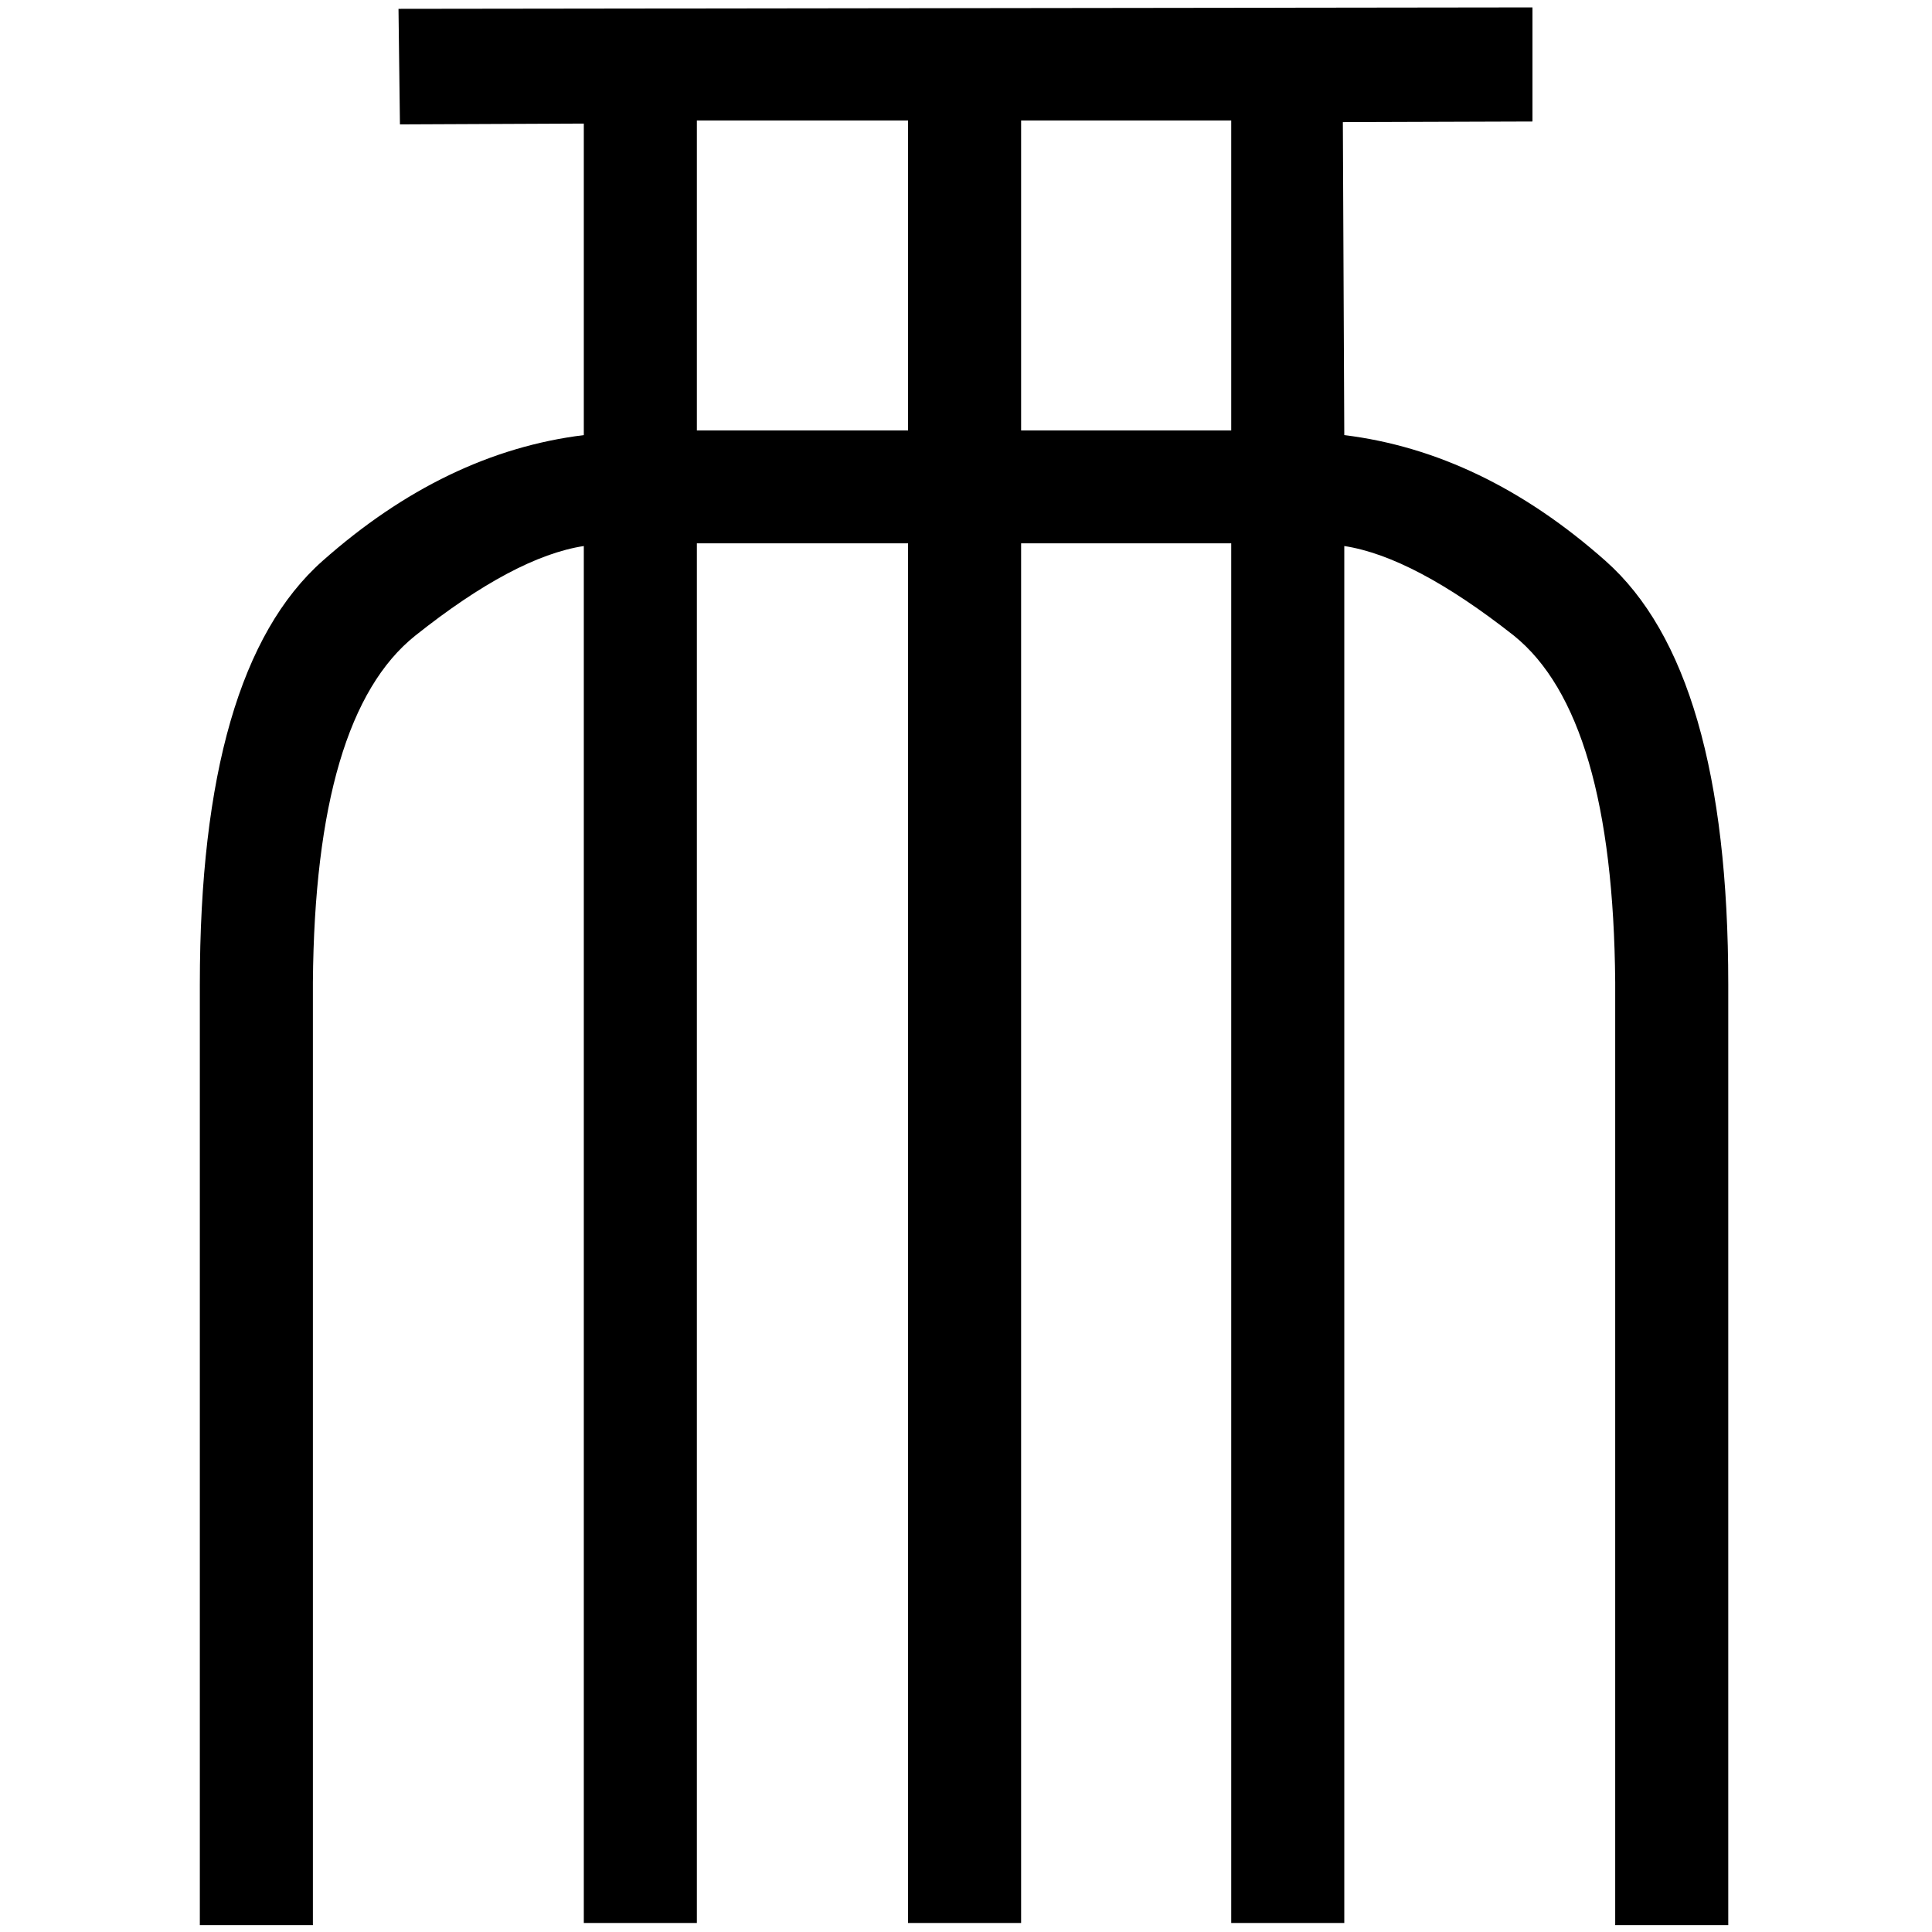
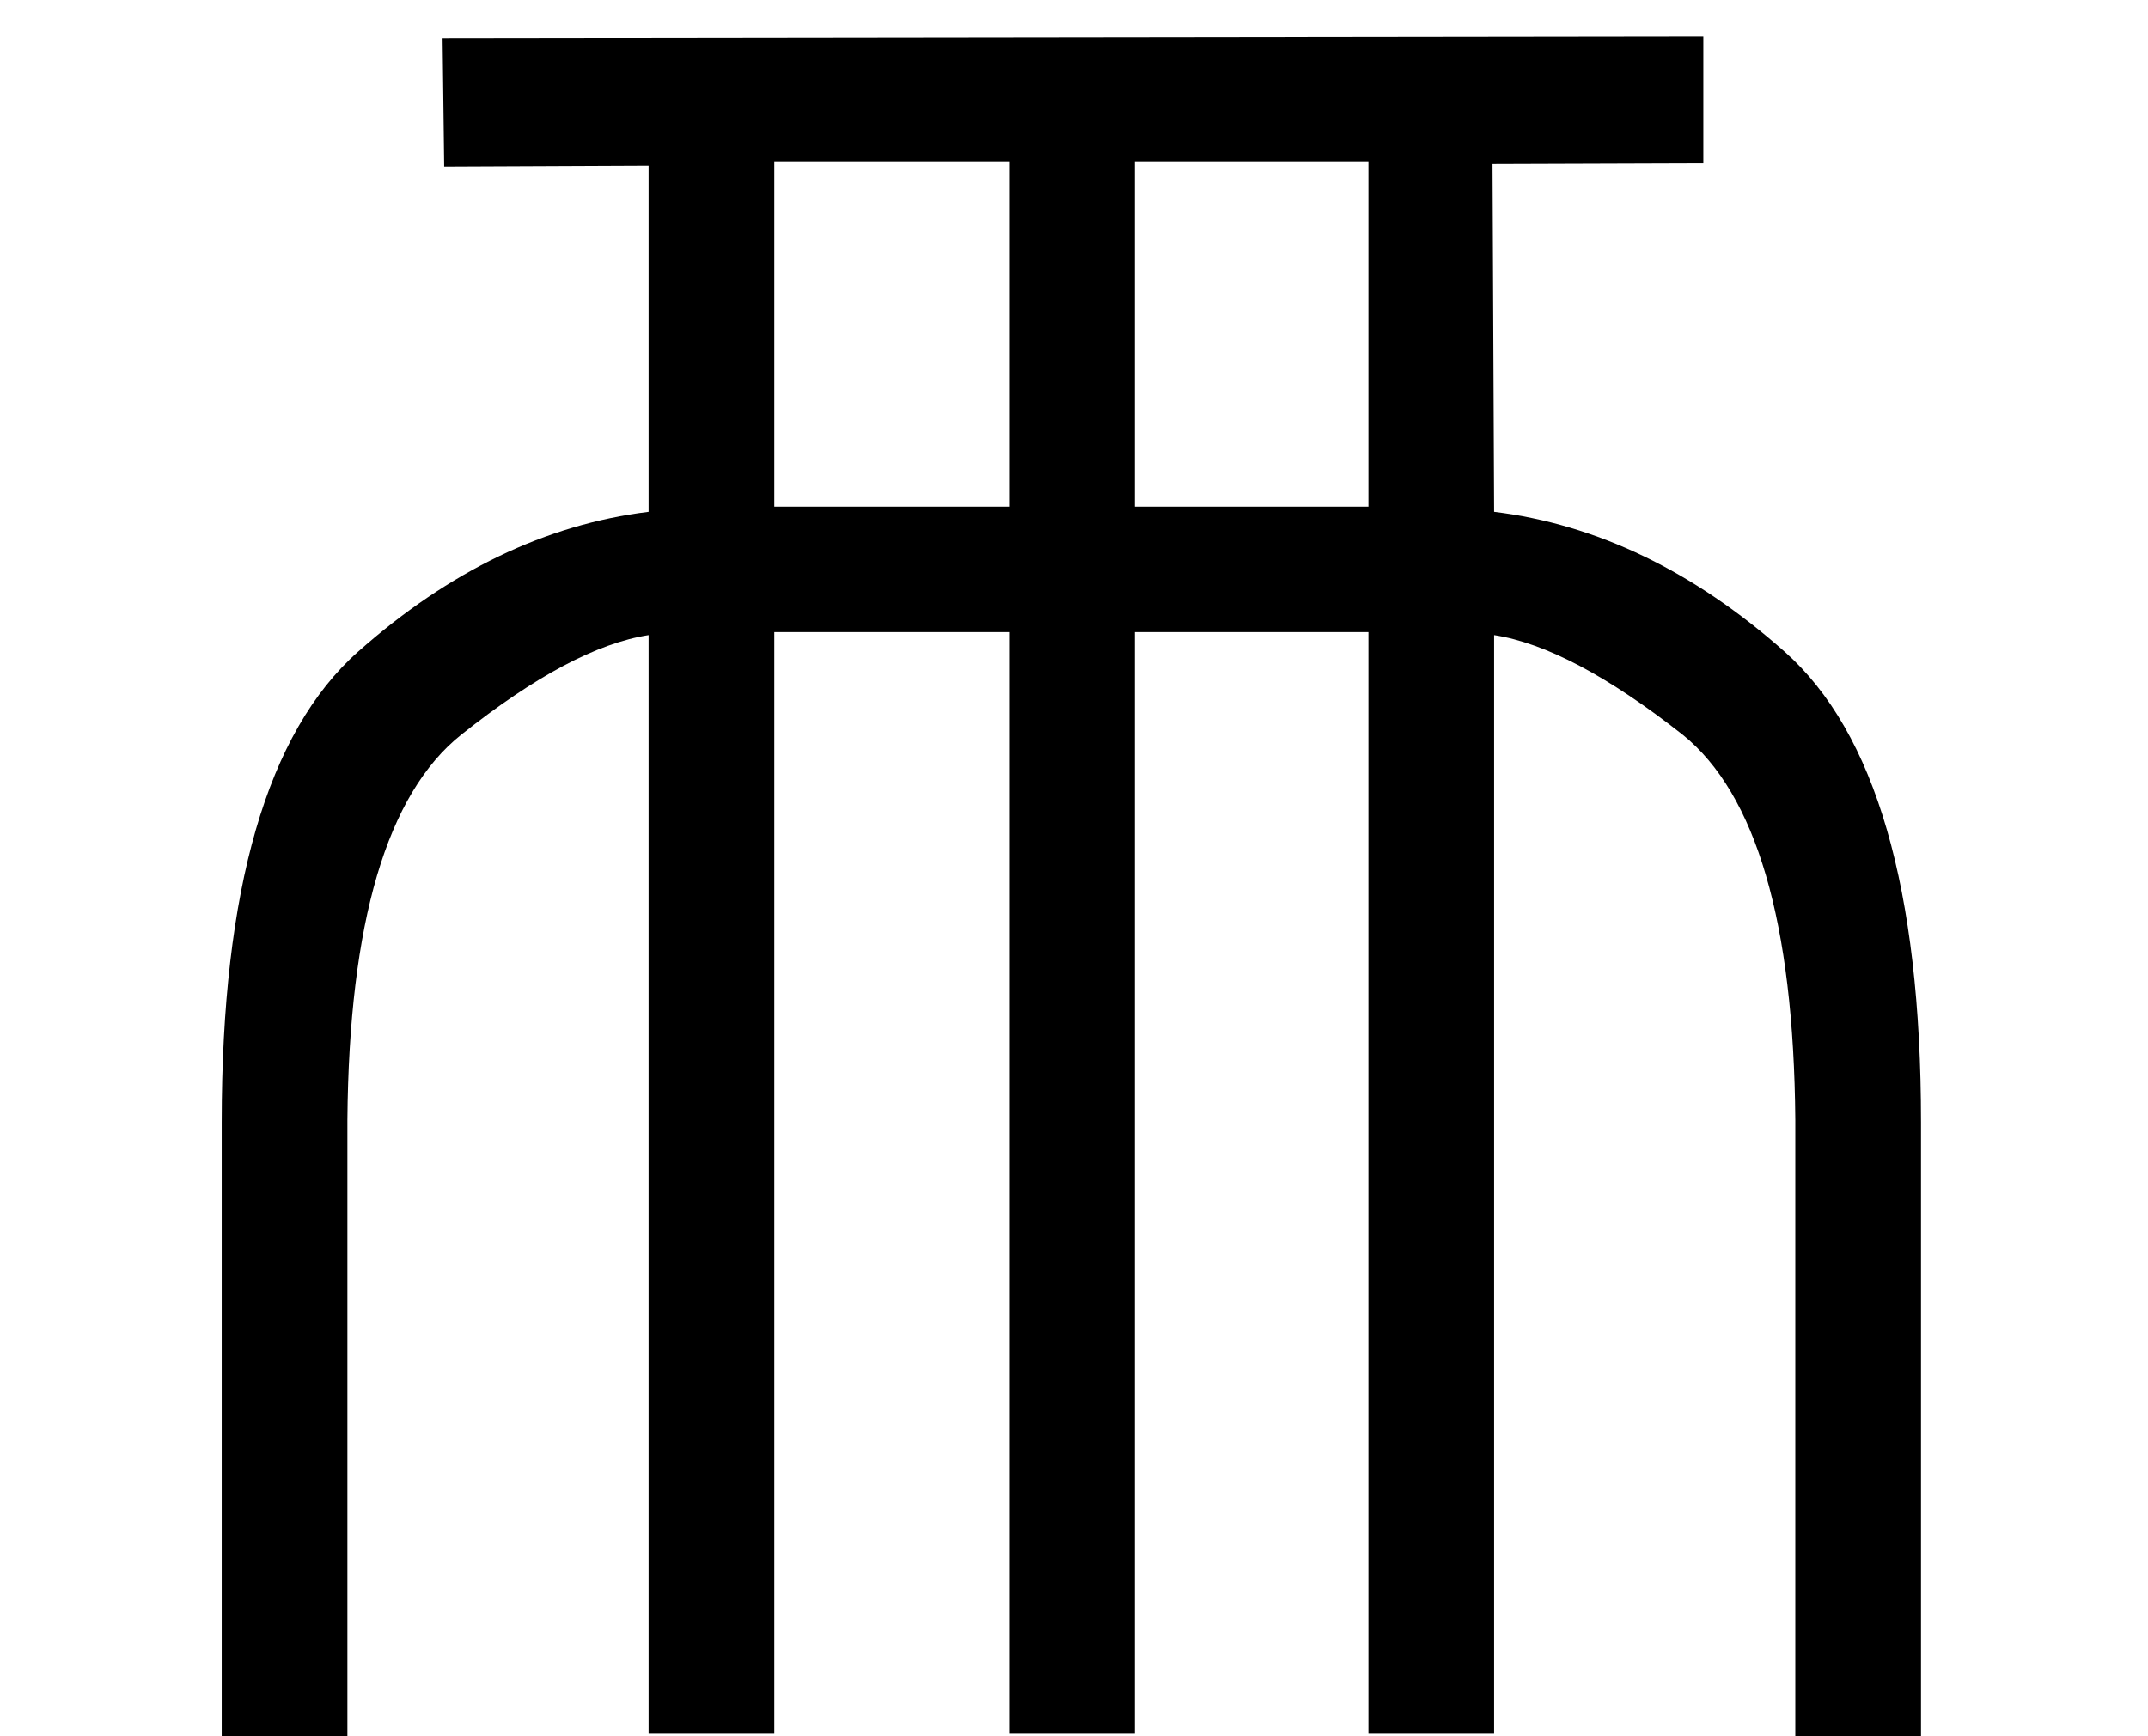
- <svg xmlns="http://www.w3.org/2000/svg" width="1800" height="1800" version="1.1" id="svg4">
+ <svg xmlns="http://www.w3.org/2000/svg" width="1800" height="1455" version="1.1" id="svg4">
  <defs id="defs8" />
-   <path id="path2" style="fill:#000000;stroke:none;stroke-width:99.372" d="M 1427.762 6.896 L 371.273 8.234 L 372.613 115.885 L 543.92 115.129 L 543.92 405.377 C 457.798 415.977 376.644 455.062 300.459 522.635 C 224.274 590.207 186.182 721.71 186.182 917.141 L 186.182 1793.6 L 291.516 1793.6 L 291.516 915.152 C 292.841 749.533 324.639 641.881 386.912 592.195 C 448.523 543.172 500.859 515.347 543.92 508.723 L 543.92 1791.611 L 649.254 1791.611 L 649.254 506.207 L 846.01 506.207 L 846.01 1791.611 L 951.344 1791.611 L 951.344 506.207 L 1147.105 506.207 L 1147.105 1791.611 L 1252.439 1791.611 L 1252.439 508.723 C 1295.5 515.347 1348.169 543.172 1410.441 592.195 C 1472.052 641.881 1503.519 749.533 1504.844 915.152 L 1504.844 1793.6 L 1610.178 1793.6 L 1610.178 917.141 C 1610.178 721.71 1572.085 590.207 1495.9 522.635 C 1419.716 455.062 1338.562 415.977 1252.439 405.377 L 1251.102 113.791 L 1427.762 113.207 L 1427.762 6.896 z M 649.254 112.23 L 846.01 112.23 L 846.01 401.049 L 649.254 401.049 L 649.254 112.23 z M 951.344 112.23 L 1147.105 112.23 L 1147.105 401.049 L 951.344 401.049 L 951.344 112.23 z " />
+   <path id="path2" style="fill:#000000;stroke:none;stroke-width:99.372" d="m 1427.365,30.516 -1056.488,1.338 1.34,107.65 171.307,-0.756 V 428.996 C 457.401,439.596 376.247,478.681 300.062,546.254 223.877,613.827 185.785,745.329 185.785,940.76 V 1455.219 H 291.119 V 938.772 c 1.325,-165.619 33.124,-273.271 95.396,-322.957 61.61,-49.023 113.947,-76.848 157.008,-83.473 V 1453.23 H 648.857 V 529.826 H 845.613 V 1453.23 H 950.947 V 529.826 h 195.762 v 923.404 h 105.334 V 532.342 c 43.061,6.625 95.729,34.449 158.002,83.473 61.61,49.686 93.078,157.338 94.402,322.957 v 516.447 h 105.334 V 940.76 c 0,-195.431 -38.092,-326.933 -114.277,-394.506 -76.185,-67.573 -157.339,-106.658 -243.461,-117.258 l -1.338,-291.586 176.66,-0.584 z M 648.857,135.85 H 845.613 V 424.668 H 648.857 Z m 302.09,0 H 1146.709 V 424.668 H 950.947 Z" />
</svg>
